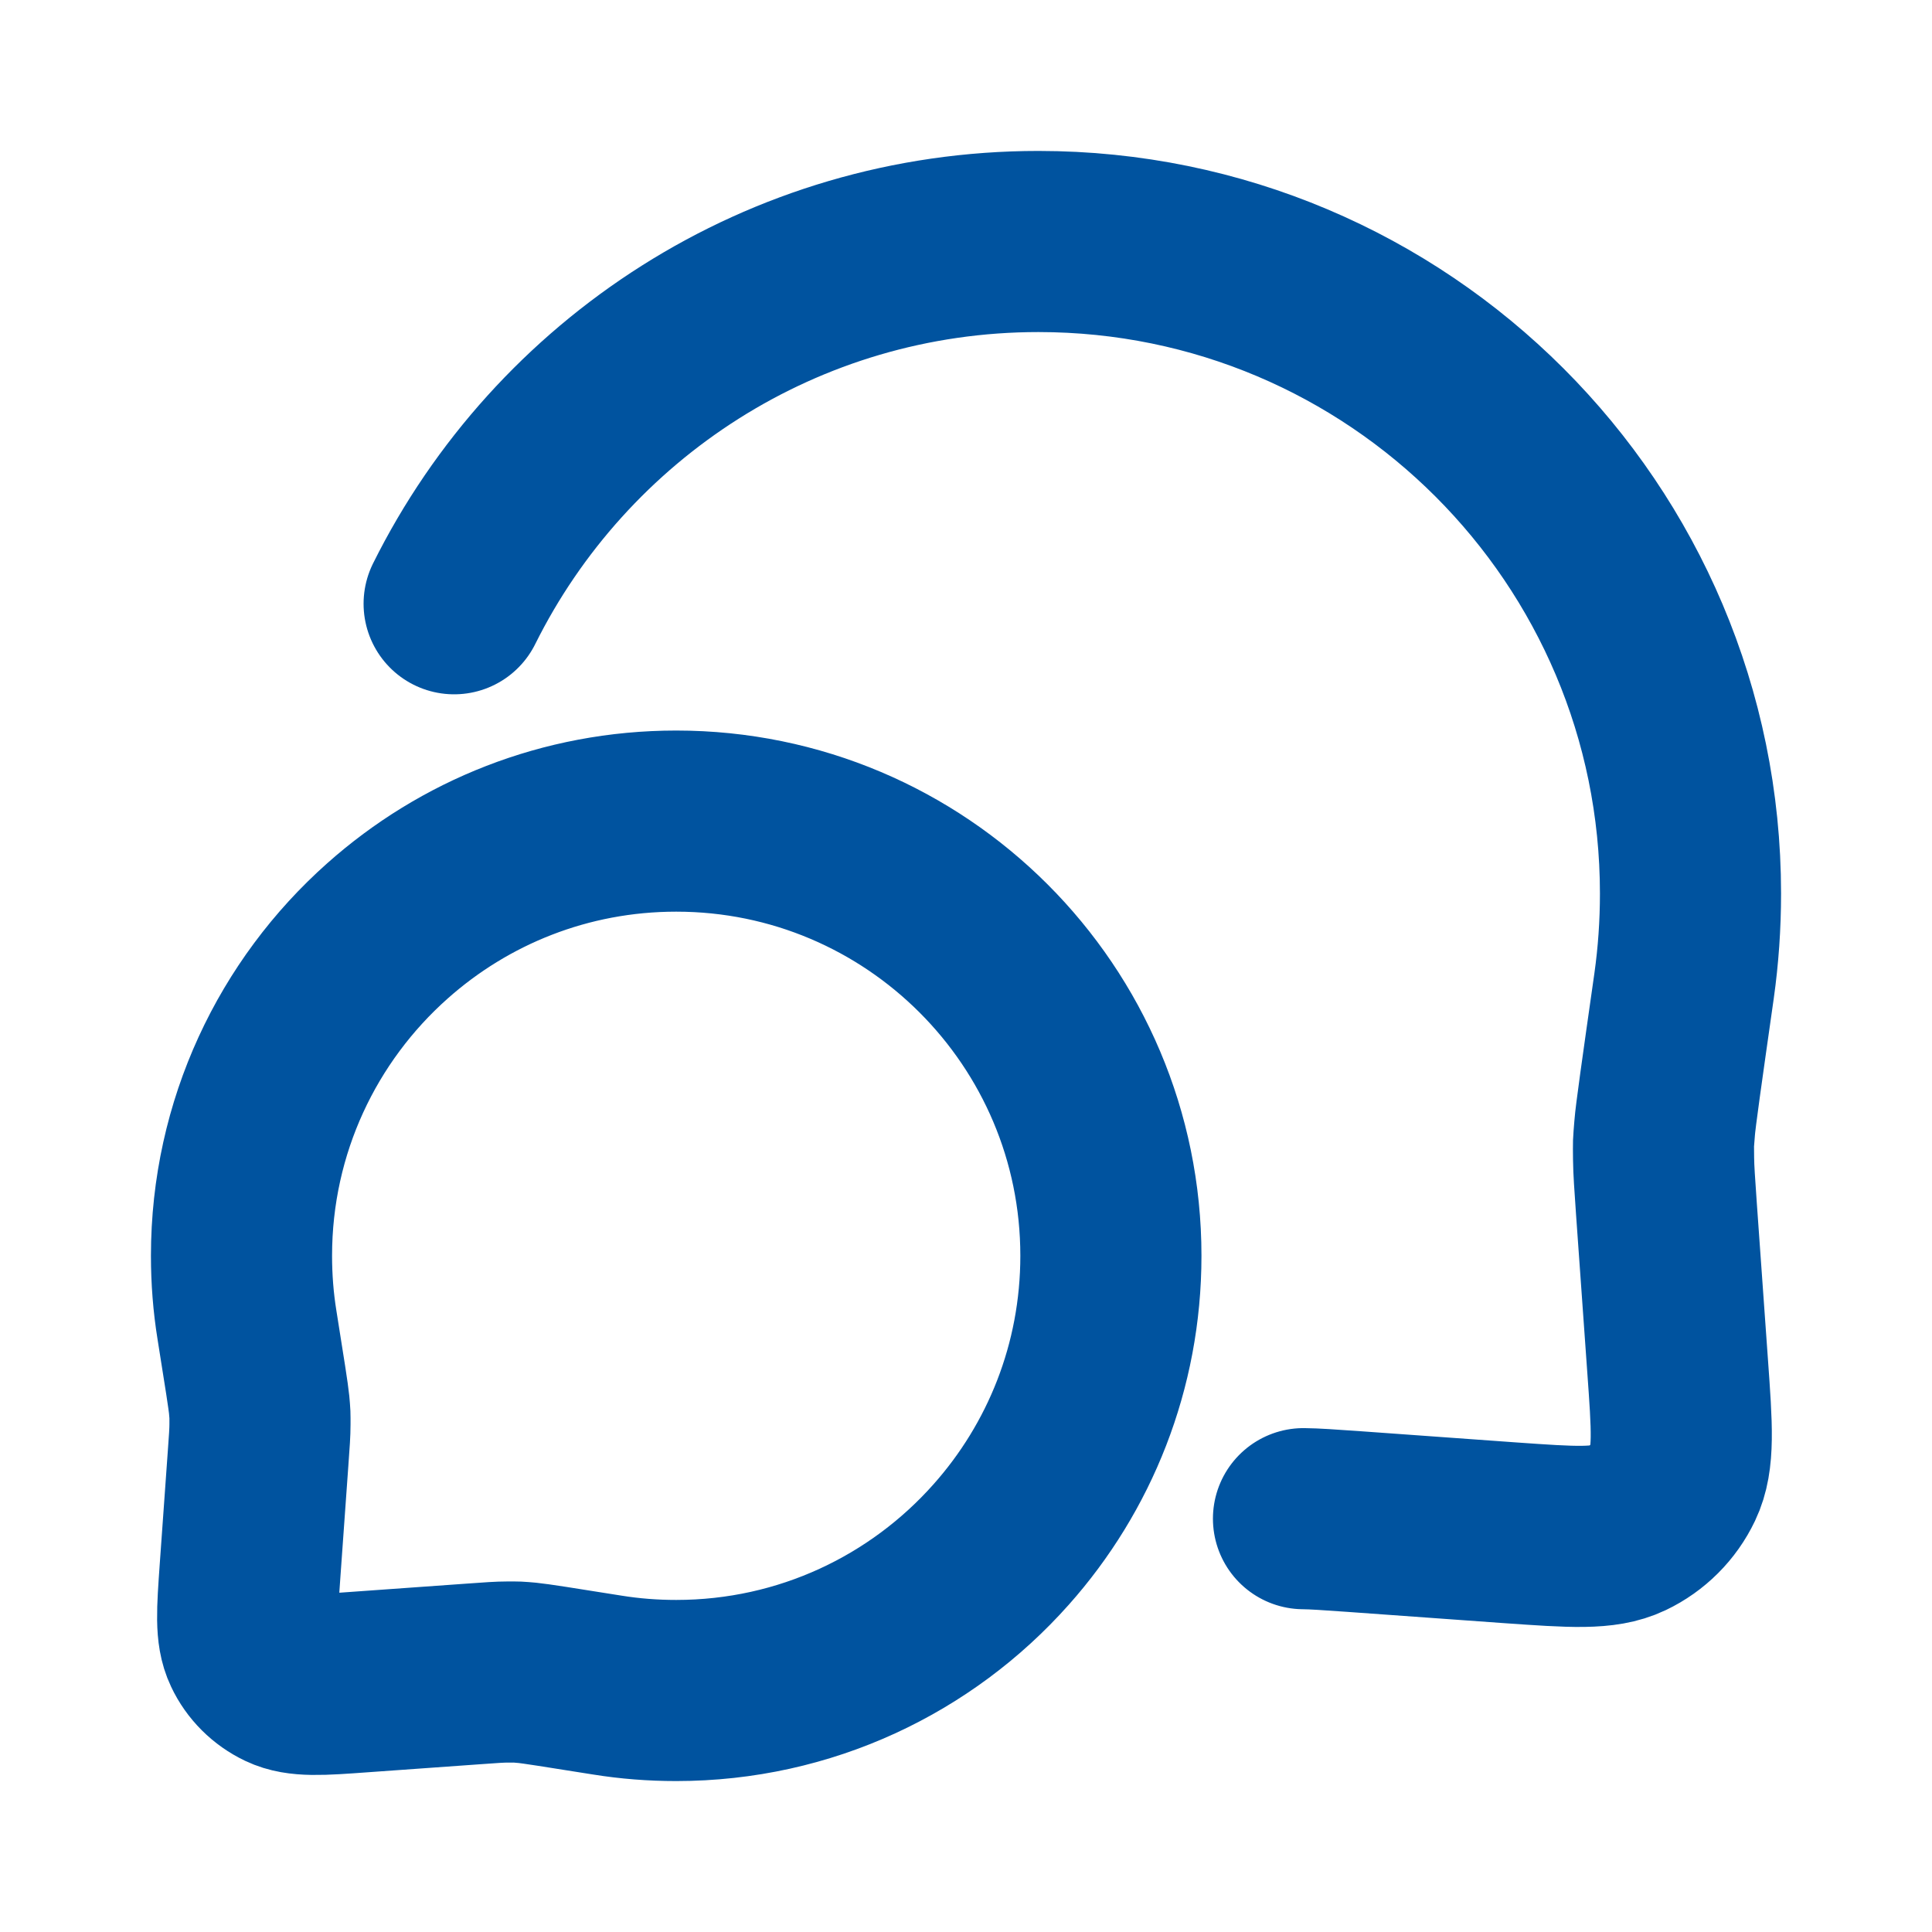
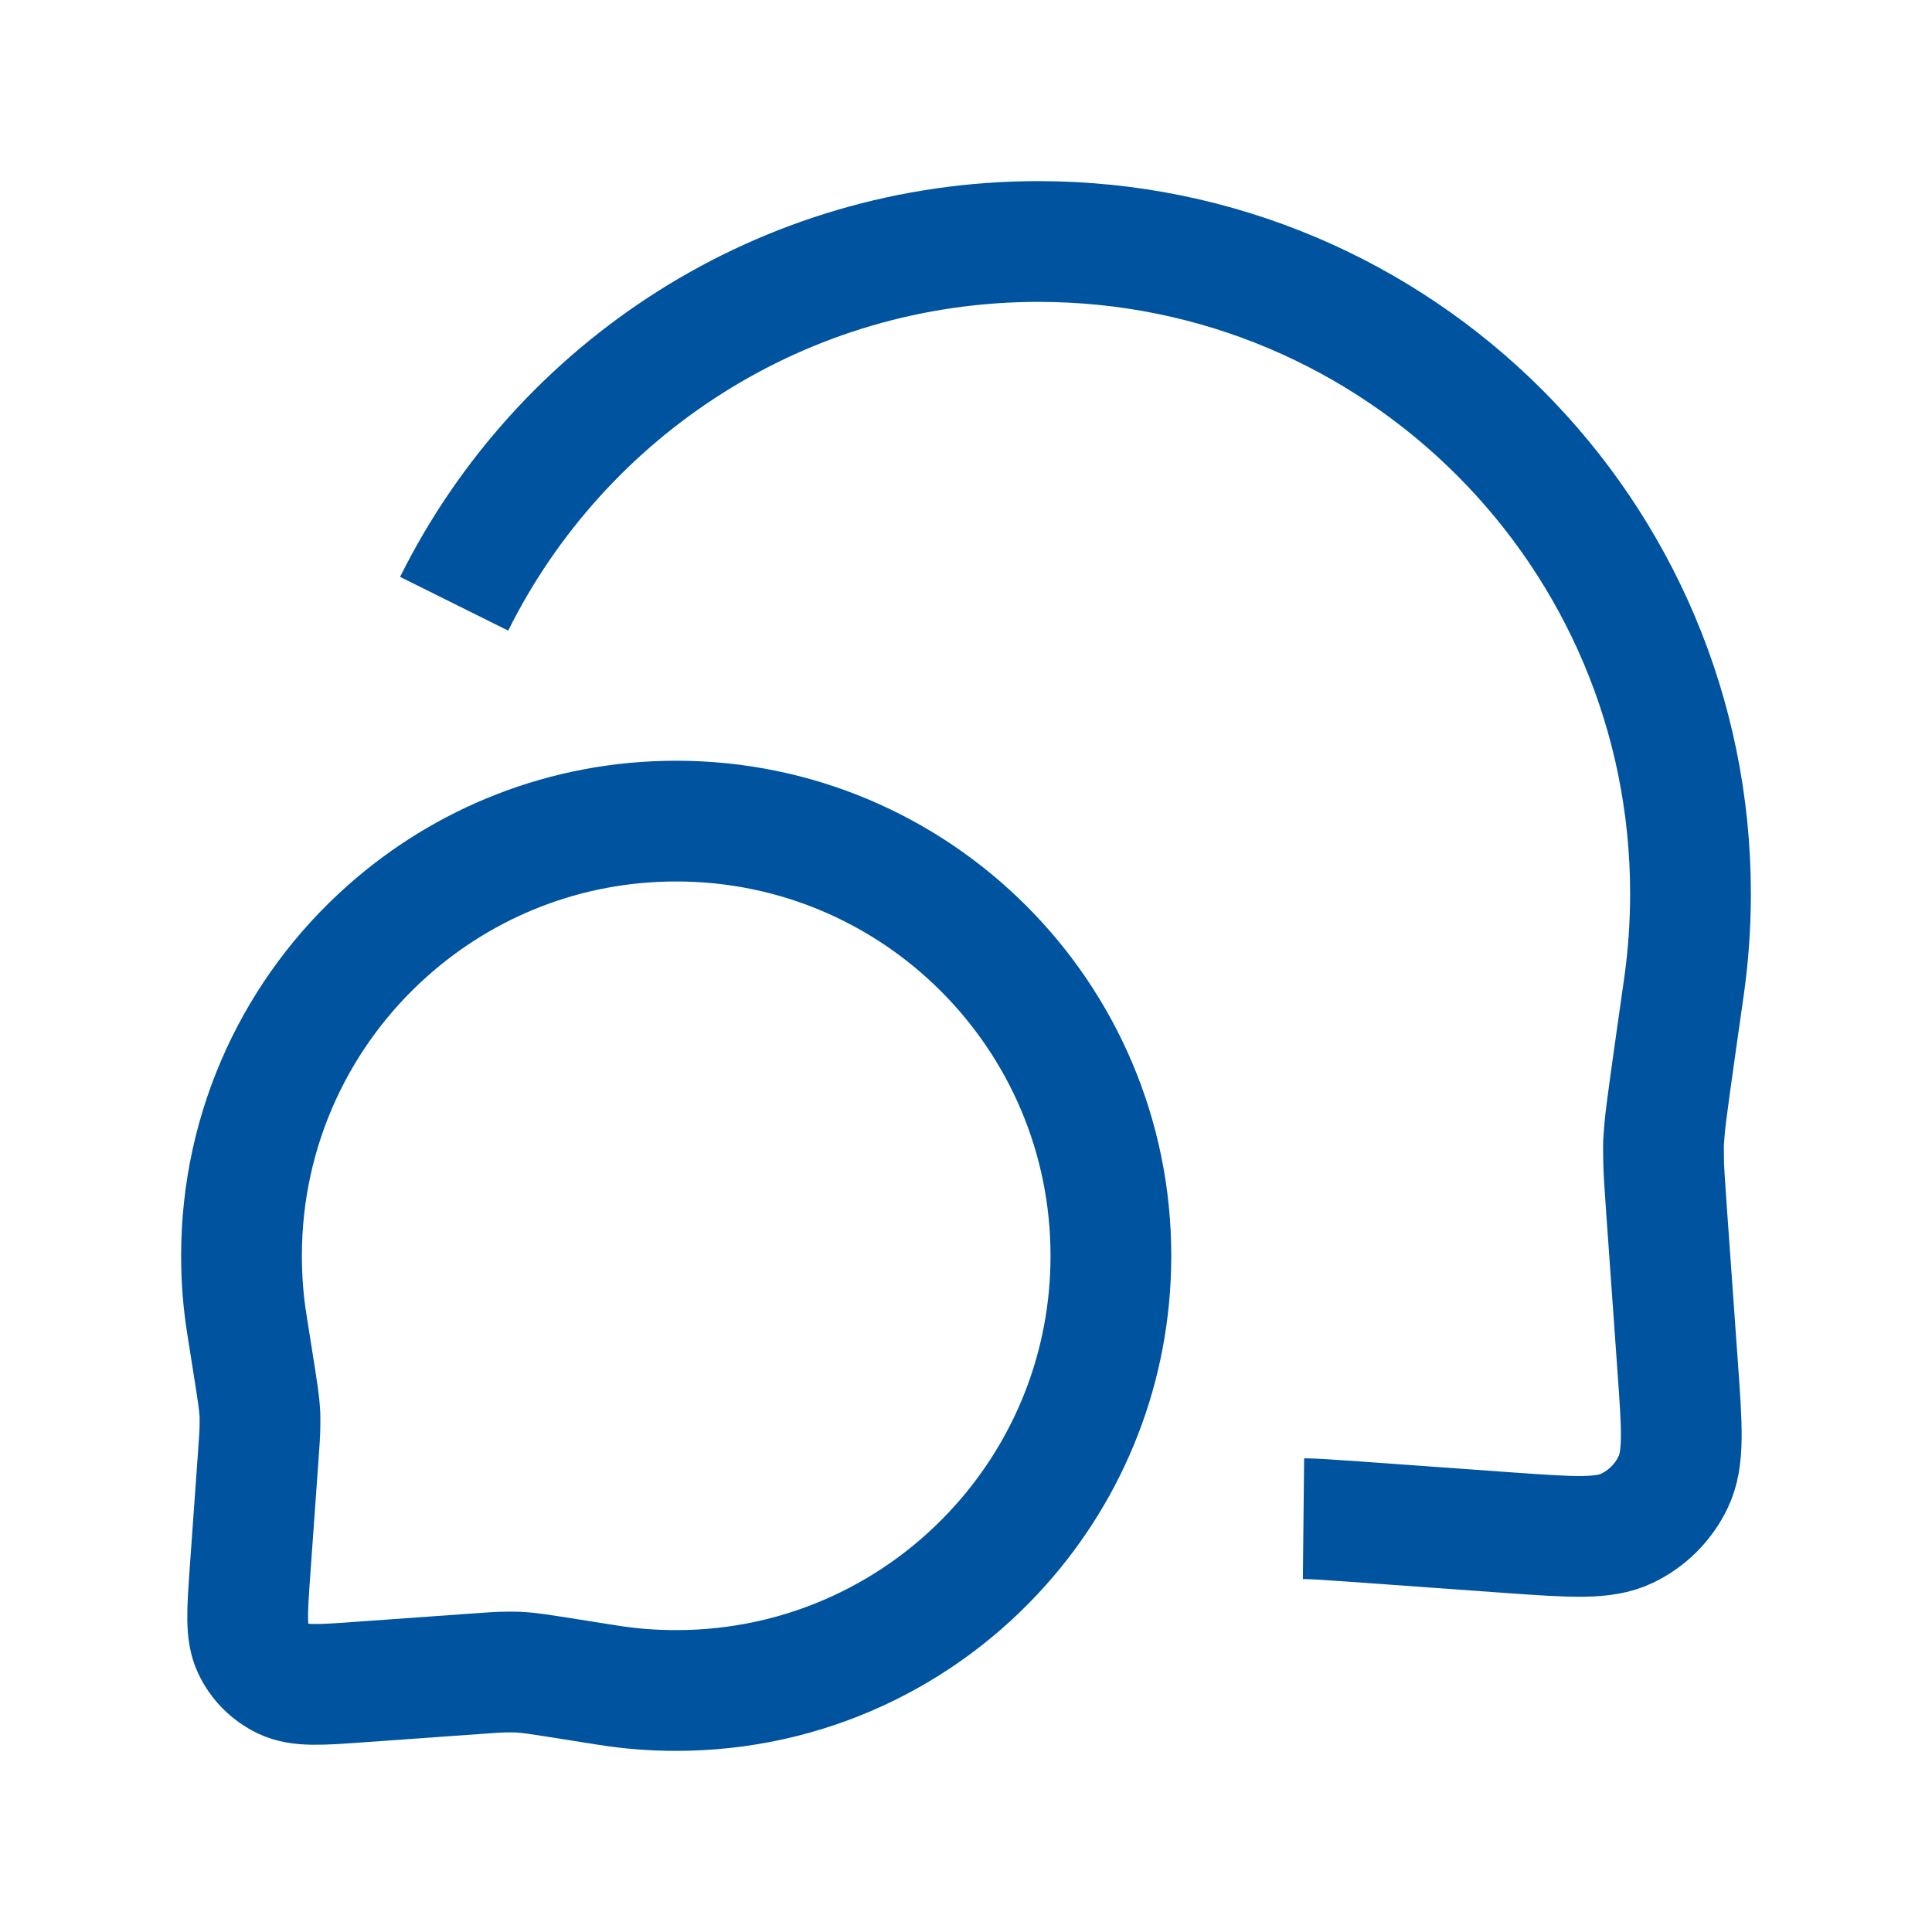
<svg xmlns="http://www.w3.org/2000/svg" width="16" height="16" viewBox="0 0 16 16" fill="none">
-   <path d="M10.795 12.577C10.891 12.578 10.999 12.586 11.216 12.601L12.508 12.694C13.023 12.73 13.28 12.749 13.473 12.657C13.641 12.577 13.777 12.441 13.857 12.273C13.949 12.08 13.93 11.823 13.893 11.308L13.801 10.016C13.786 9.799 13.778 9.691 13.777 9.595C13.776 9.44 13.774 9.496 13.786 9.341C13.793 9.246 13.844 8.885 13.947 8.163C13.982 7.914 14 7.659 14 7.4C14 4.418 11.582 2 8.6 2C6.48 2 4.645 3.222 3.761 5M9.2 10.4C9.2 8.412 7.588 6.8 5.6 6.8C4.682 6.8 3.845 7.143 3.209 7.709C2.467 8.368 2 9.33 2 10.4C2 10.594 2.015 10.785 2.045 10.971C2.109 11.37 2.14 11.57 2.146 11.632C2.154 11.724 2.153 11.704 2.153 11.797C2.153 11.859 2.148 11.933 2.137 12.082L2.071 13.006C2.047 13.349 2.034 13.52 2.095 13.648C2.148 13.761 2.239 13.851 2.352 13.905C2.48 13.966 2.651 13.954 2.994 13.929L3.918 13.863C4.067 13.852 4.141 13.847 4.203 13.847C4.296 13.847 4.276 13.846 4.368 13.854C4.43 13.86 4.63 13.891 5.029 13.955C5.215 13.985 5.406 14 5.6 14C6.67 14 7.632 13.533 8.291 12.791C8.857 12.155 9.2 11.318 9.2 10.4Z" stroke="#00539F" stroke-width="1.5" stroke-linecap="round" stroke-linejoin="round" />
+   <path d="M10.795 12.577C10.891 12.578 10.999 12.586 11.216 12.601L12.508 12.694C13.023 12.73 13.28 12.749 13.473 12.657C13.641 12.577 13.777 12.441 13.857 12.273C13.949 12.08 13.93 11.823 13.893 11.308L13.801 10.016C13.786 9.799 13.778 9.691 13.777 9.595C13.776 9.44 13.774 9.496 13.786 9.341C13.793 9.246 13.844 8.885 13.947 8.163C13.982 7.914 14 7.659 14 7.4C14 4.418 11.582 2 8.6 2C6.48 2 4.645 3.222 3.761 5M9.2 10.4C9.2 8.412 7.588 6.8 5.6 6.8C4.682 6.8 3.845 7.143 3.209 7.709C2.467 8.368 2 9.33 2 10.4C2 10.594 2.015 10.785 2.045 10.971C2.109 11.37 2.14 11.57 2.146 11.632C2.154 11.724 2.153 11.704 2.153 11.797C2.153 11.859 2.148 11.933 2.137 12.082L2.071 13.006C2.047 13.349 2.034 13.52 2.095 13.648C2.148 13.761 2.239 13.851 2.352 13.905C2.48 13.966 2.651 13.954 2.994 13.929L3.918 13.863C4.067 13.852 4.141 13.847 4.203 13.847C4.296 13.847 4.276 13.846 4.368 13.854C4.43 13.86 4.63 13.891 5.029 13.955C5.215 13.985 5.406 14 5.6 14C6.67 14 7.632 13.533 8.291 12.791C8.857 12.155 9.2 11.318 9.2 10.4Z" stroke="#00539F" strokeWidth="1.5" strokeLinecap="round" strokeLinejoin="round" />
</svg>
